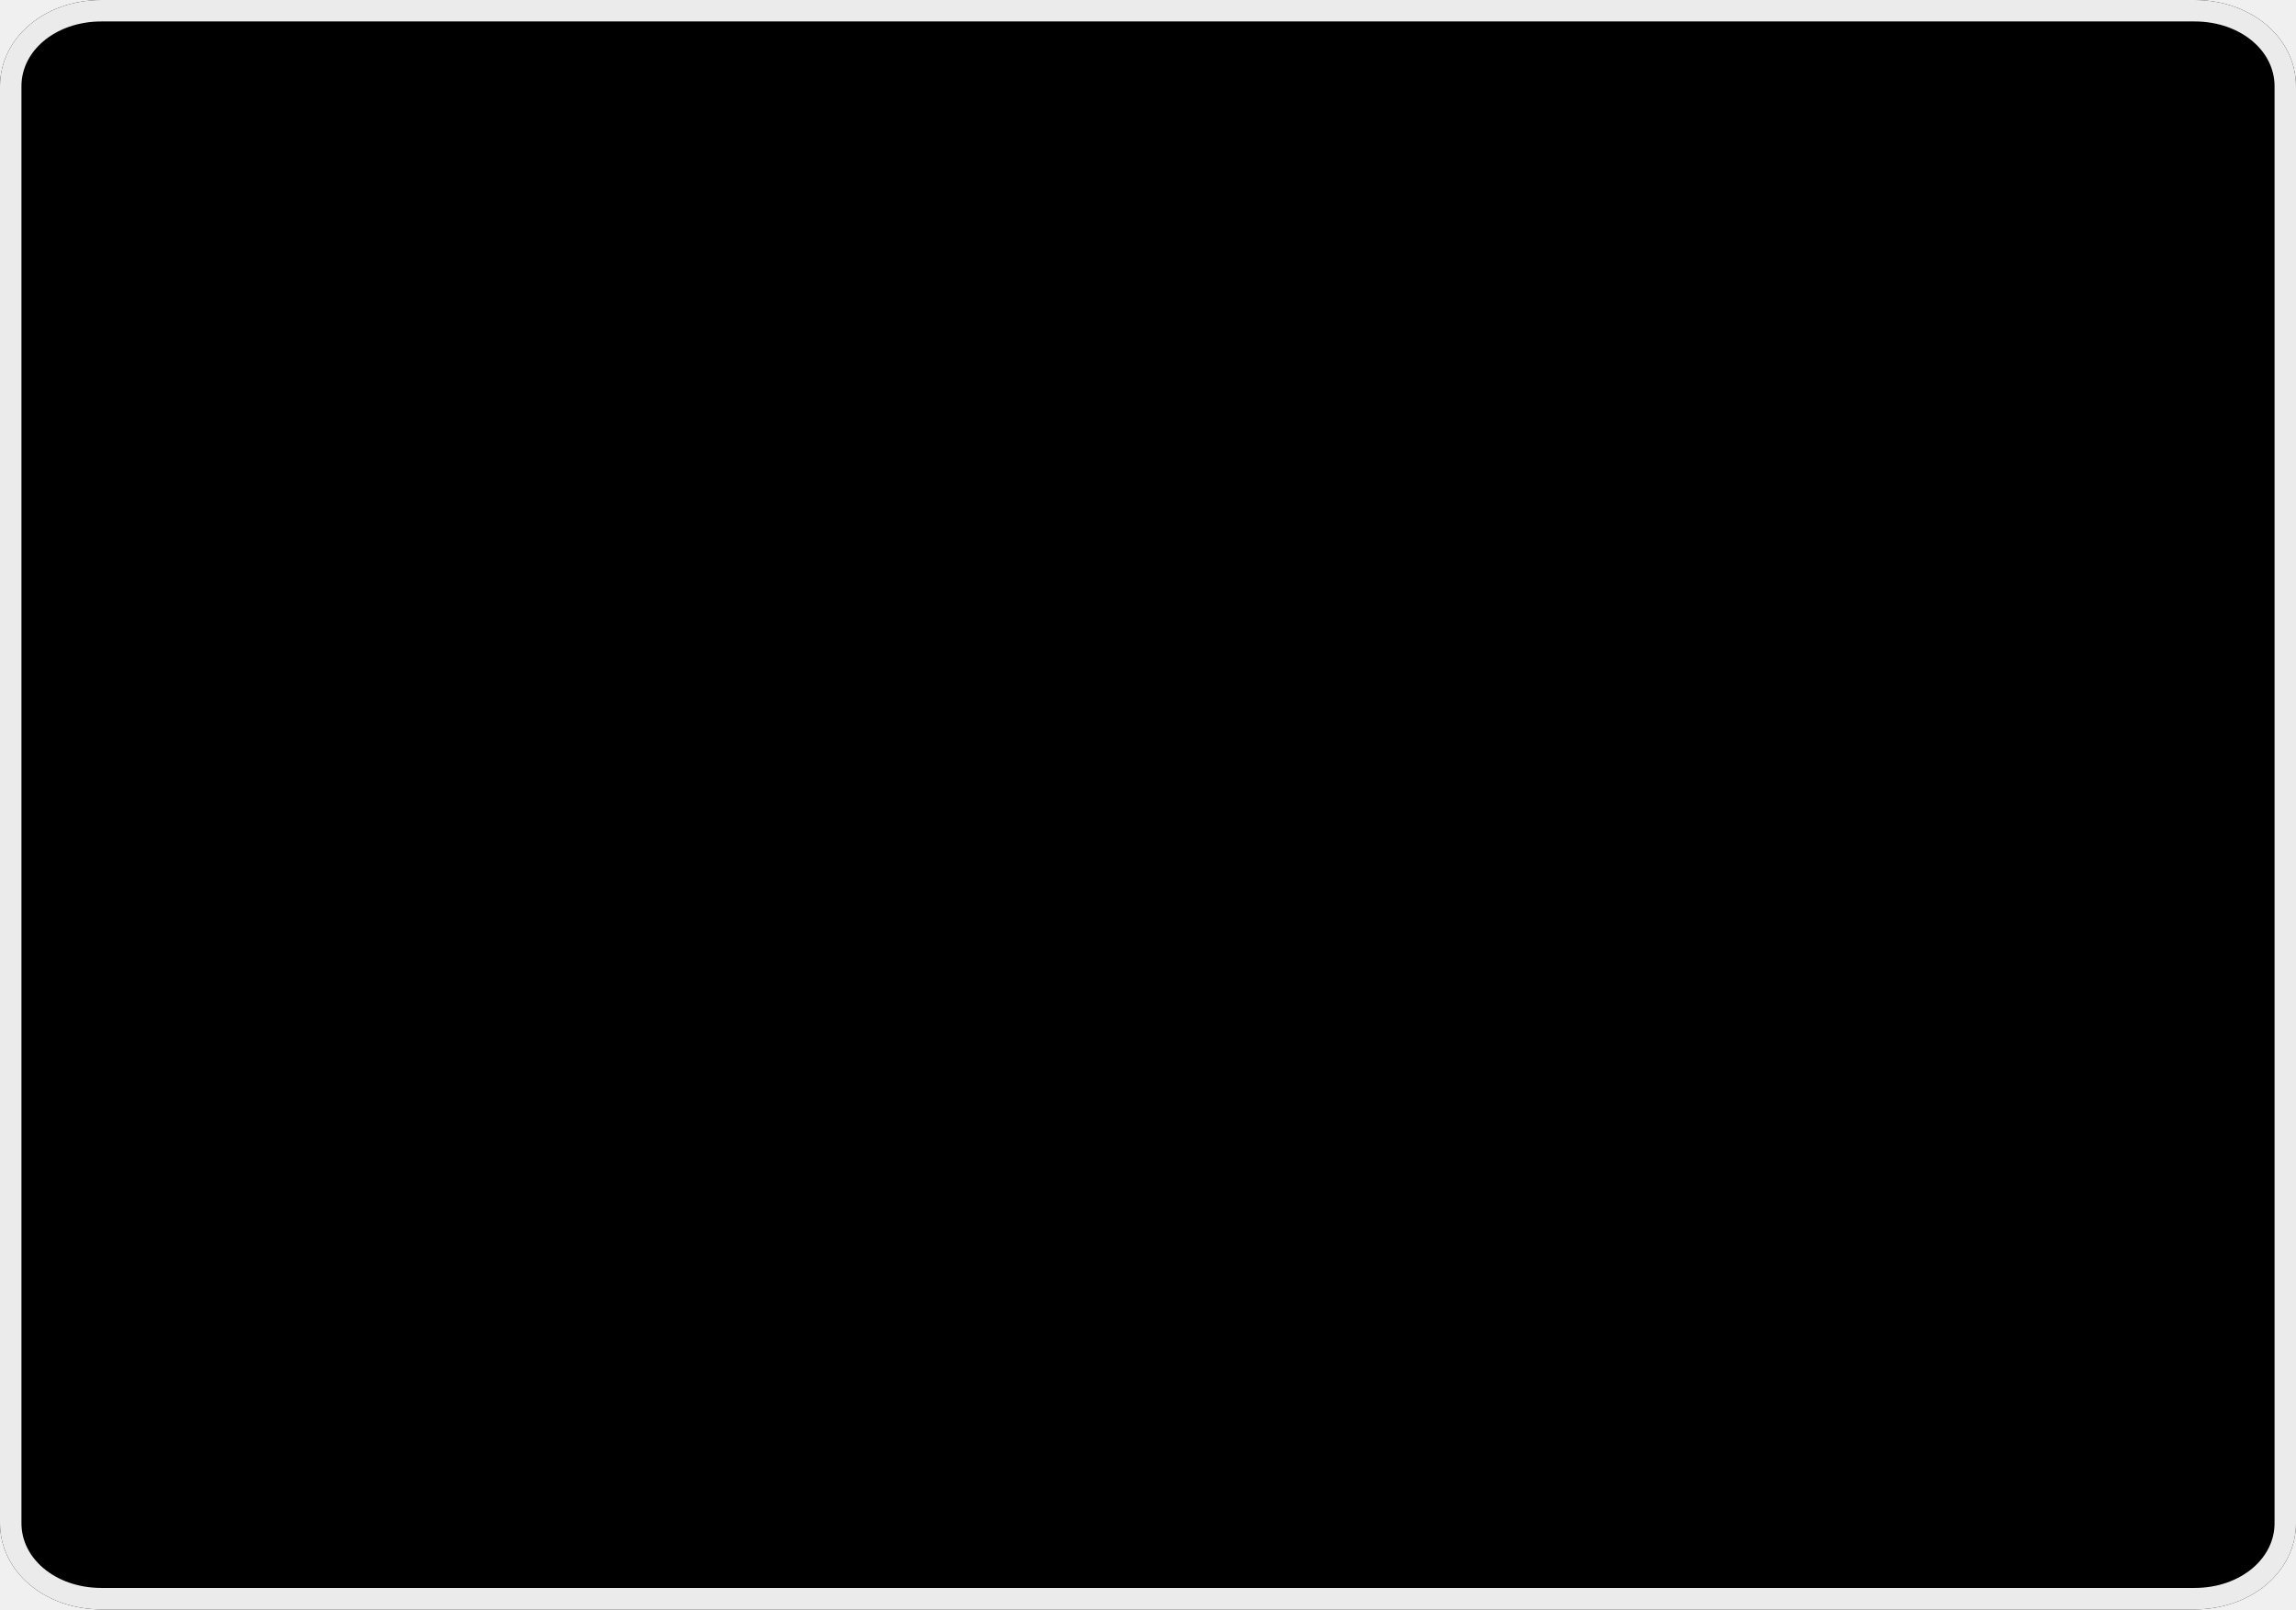
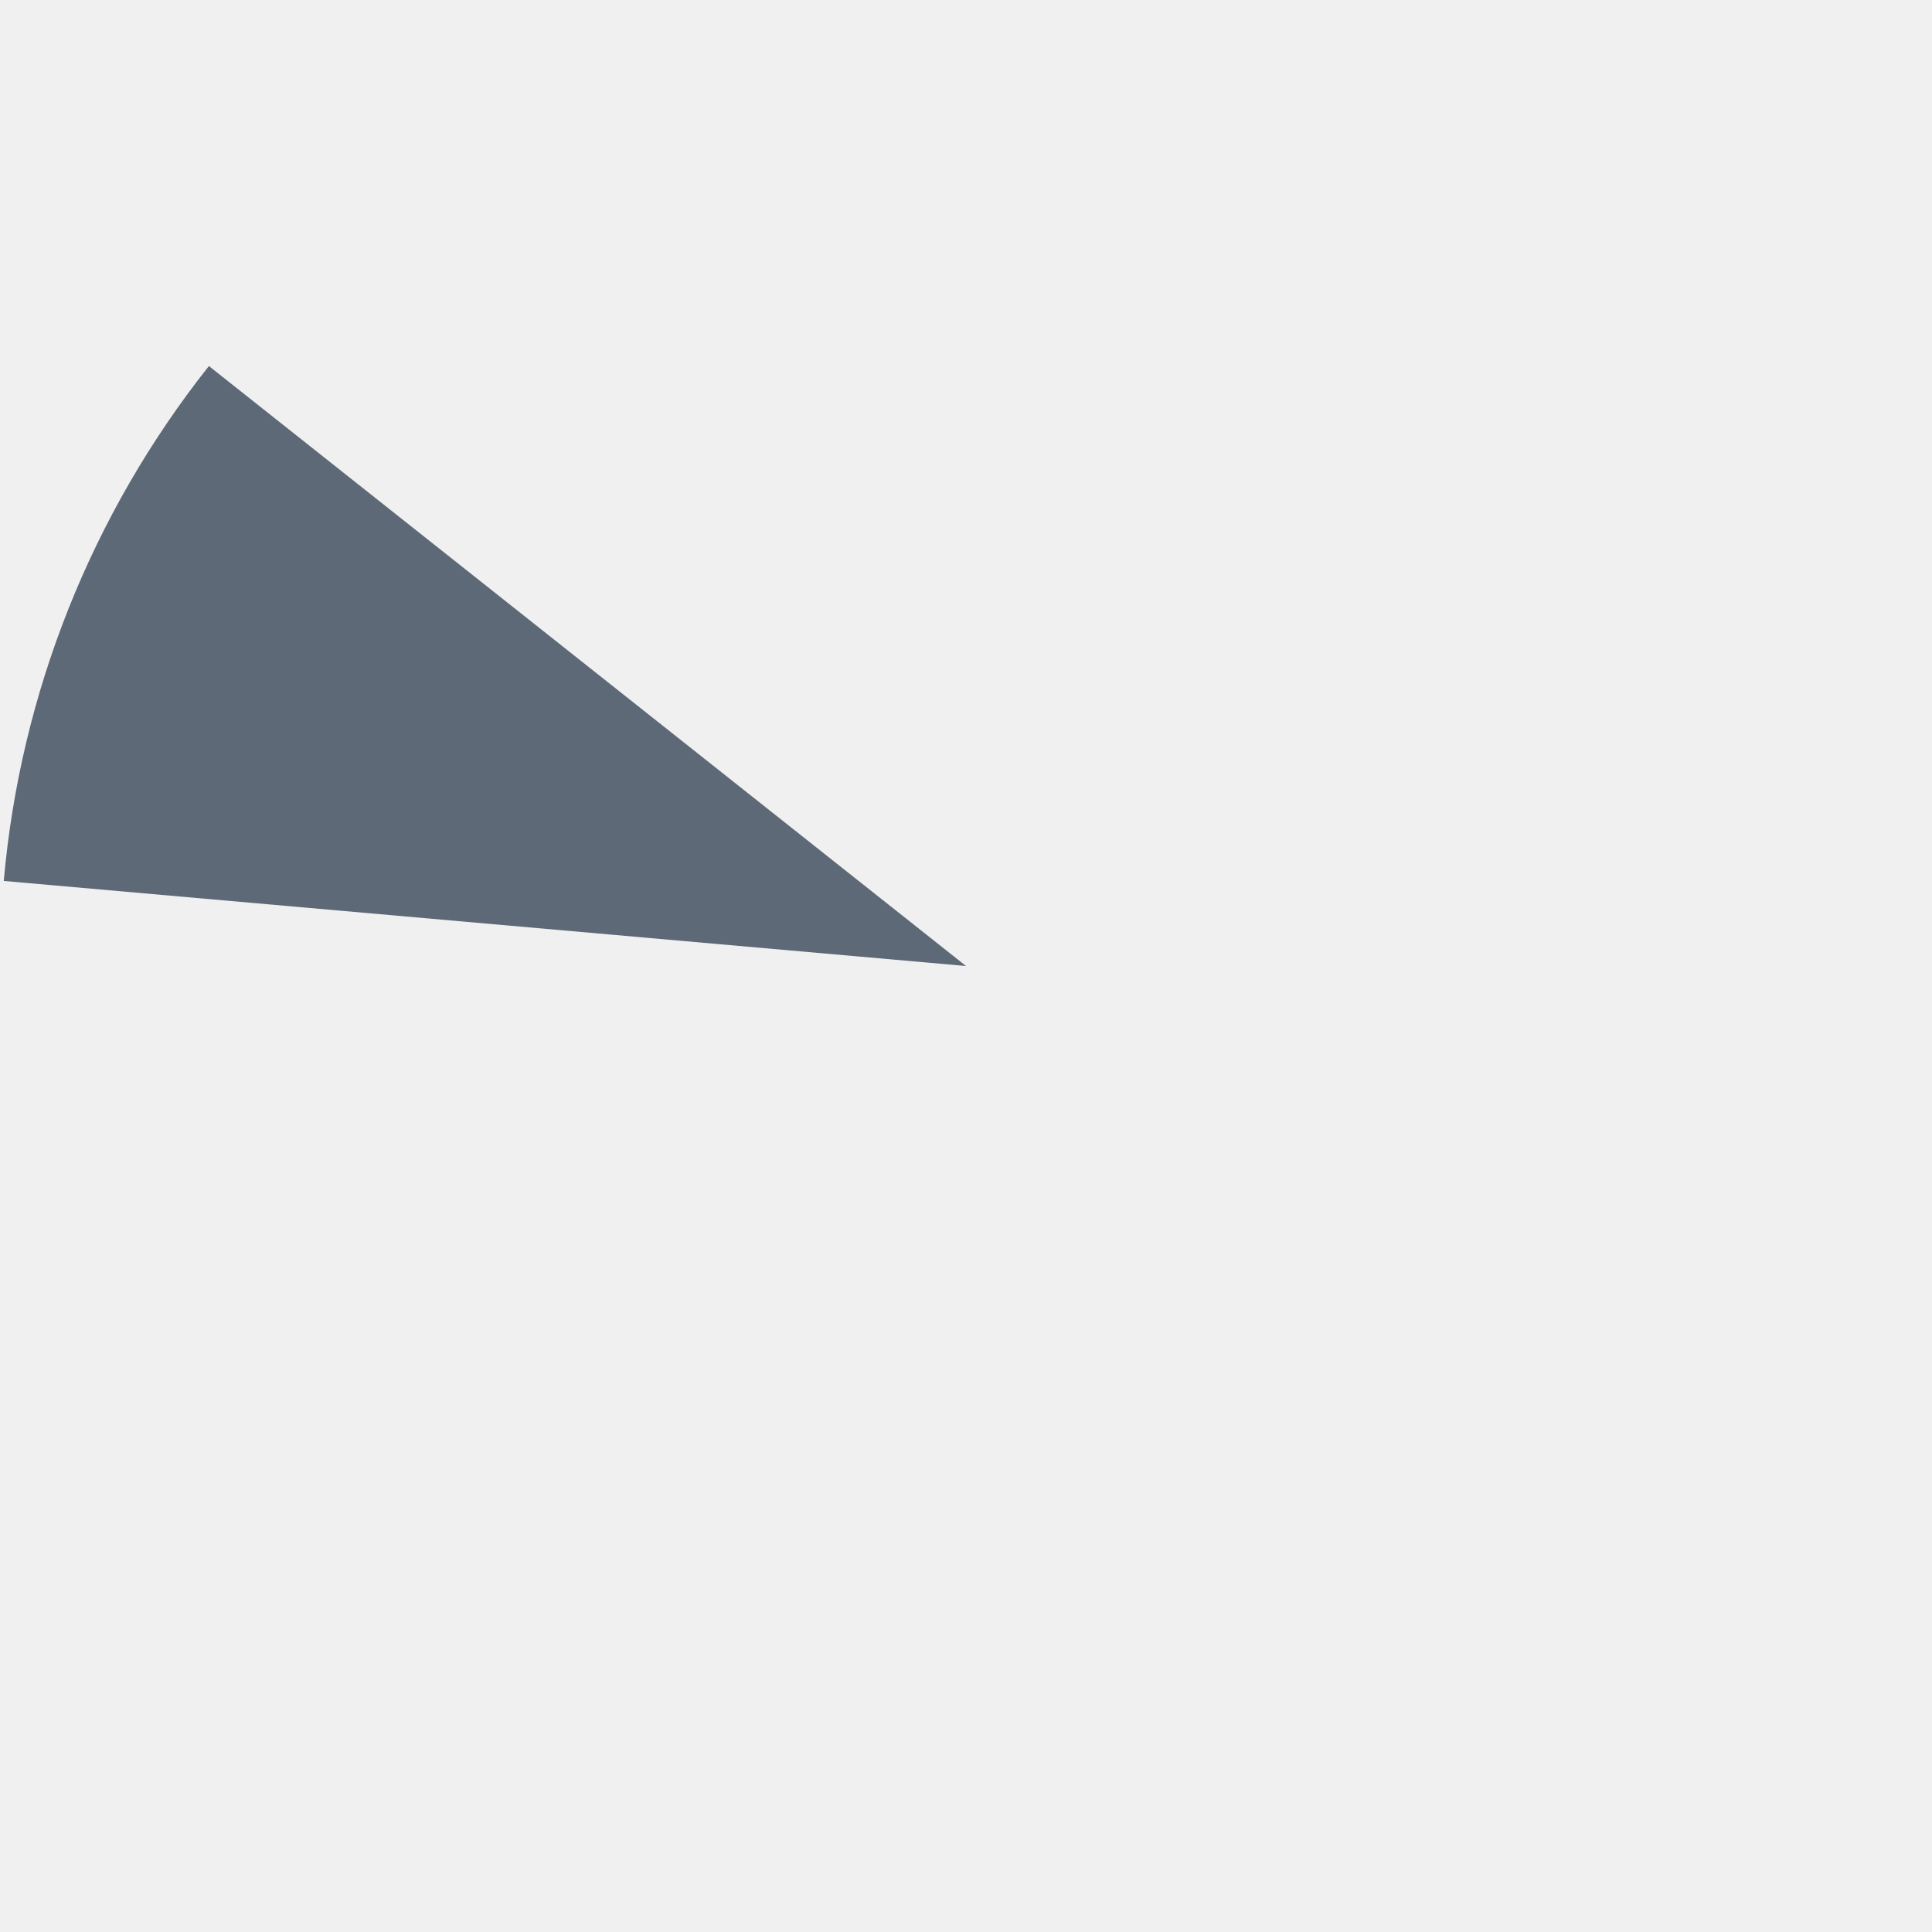
- <svg xmlns="http://www.w3.org/2000/svg" version="1.1" width="107px" height="75px">
-   <defs>
-     <mask fill="white" id="clip244">
-       <path d="M 0 70.982  L 0 4.018  C 0 1.768  2.077 0  4.721 0  L 102.279 0  C 104.923 0  107 1.768  107 4.018  L 107 70.982  C 107 73.232  104.923 75  102.279 75  L 4.721 75  C 2.077 75  0 73.232  0 70.982  Z " fill-rule="evenodd" />
-     </mask>
-   </defs>
-   <g transform="matrix(1 0 0 1 -1244 -3066 )">
-     <path d="M 0 70.982  L 0 4.018  C 0 1.768  2.077 0  4.721 0  L 102.279 0  C 104.923 0  107 1.768  107 4.018  L 107 70.982  C 107 73.232  104.923 75  102.279 75  L 4.721 75  C 2.077 75  0 73.232  0 70.982  Z " fill-rule="nonzero" fill="#000000" stroke="none" transform="matrix(1 0 0 1 1244 3066 )" />
-     <path d="M 0 70.982  L 0 4.018  C 0 1.768  2.077 0  4.721 0  L 102.279 0  C 104.923 0  107 1.768  107 4.018  L 107 70.982  C 107 73.232  104.923 75  102.279 75  L 4.721 75  C 2.077 75  0 73.232  0 70.982  Z " stroke-width="2" stroke="#ebebeb" fill="none" transform="matrix(1 0 0 1 1244 3066 )" mask="url(#clip244)" />
+ <svg xmlns="http://www.w3.org/2000/svg" version="1.1" width="160px" height="160px">
+   <g transform="matrix(1 0 0 1 -1060 -2678 )">
+     <path d="M 1077.3 2708.314  L 1140 2758  L 1060.311 2750.956  C 1061.687 2735.388  1067.593 2720.564  1077.3 2708.314  Z " fill-rule="nonzero" fill="#5d6977" stroke="none" />
  </g>
</svg>
